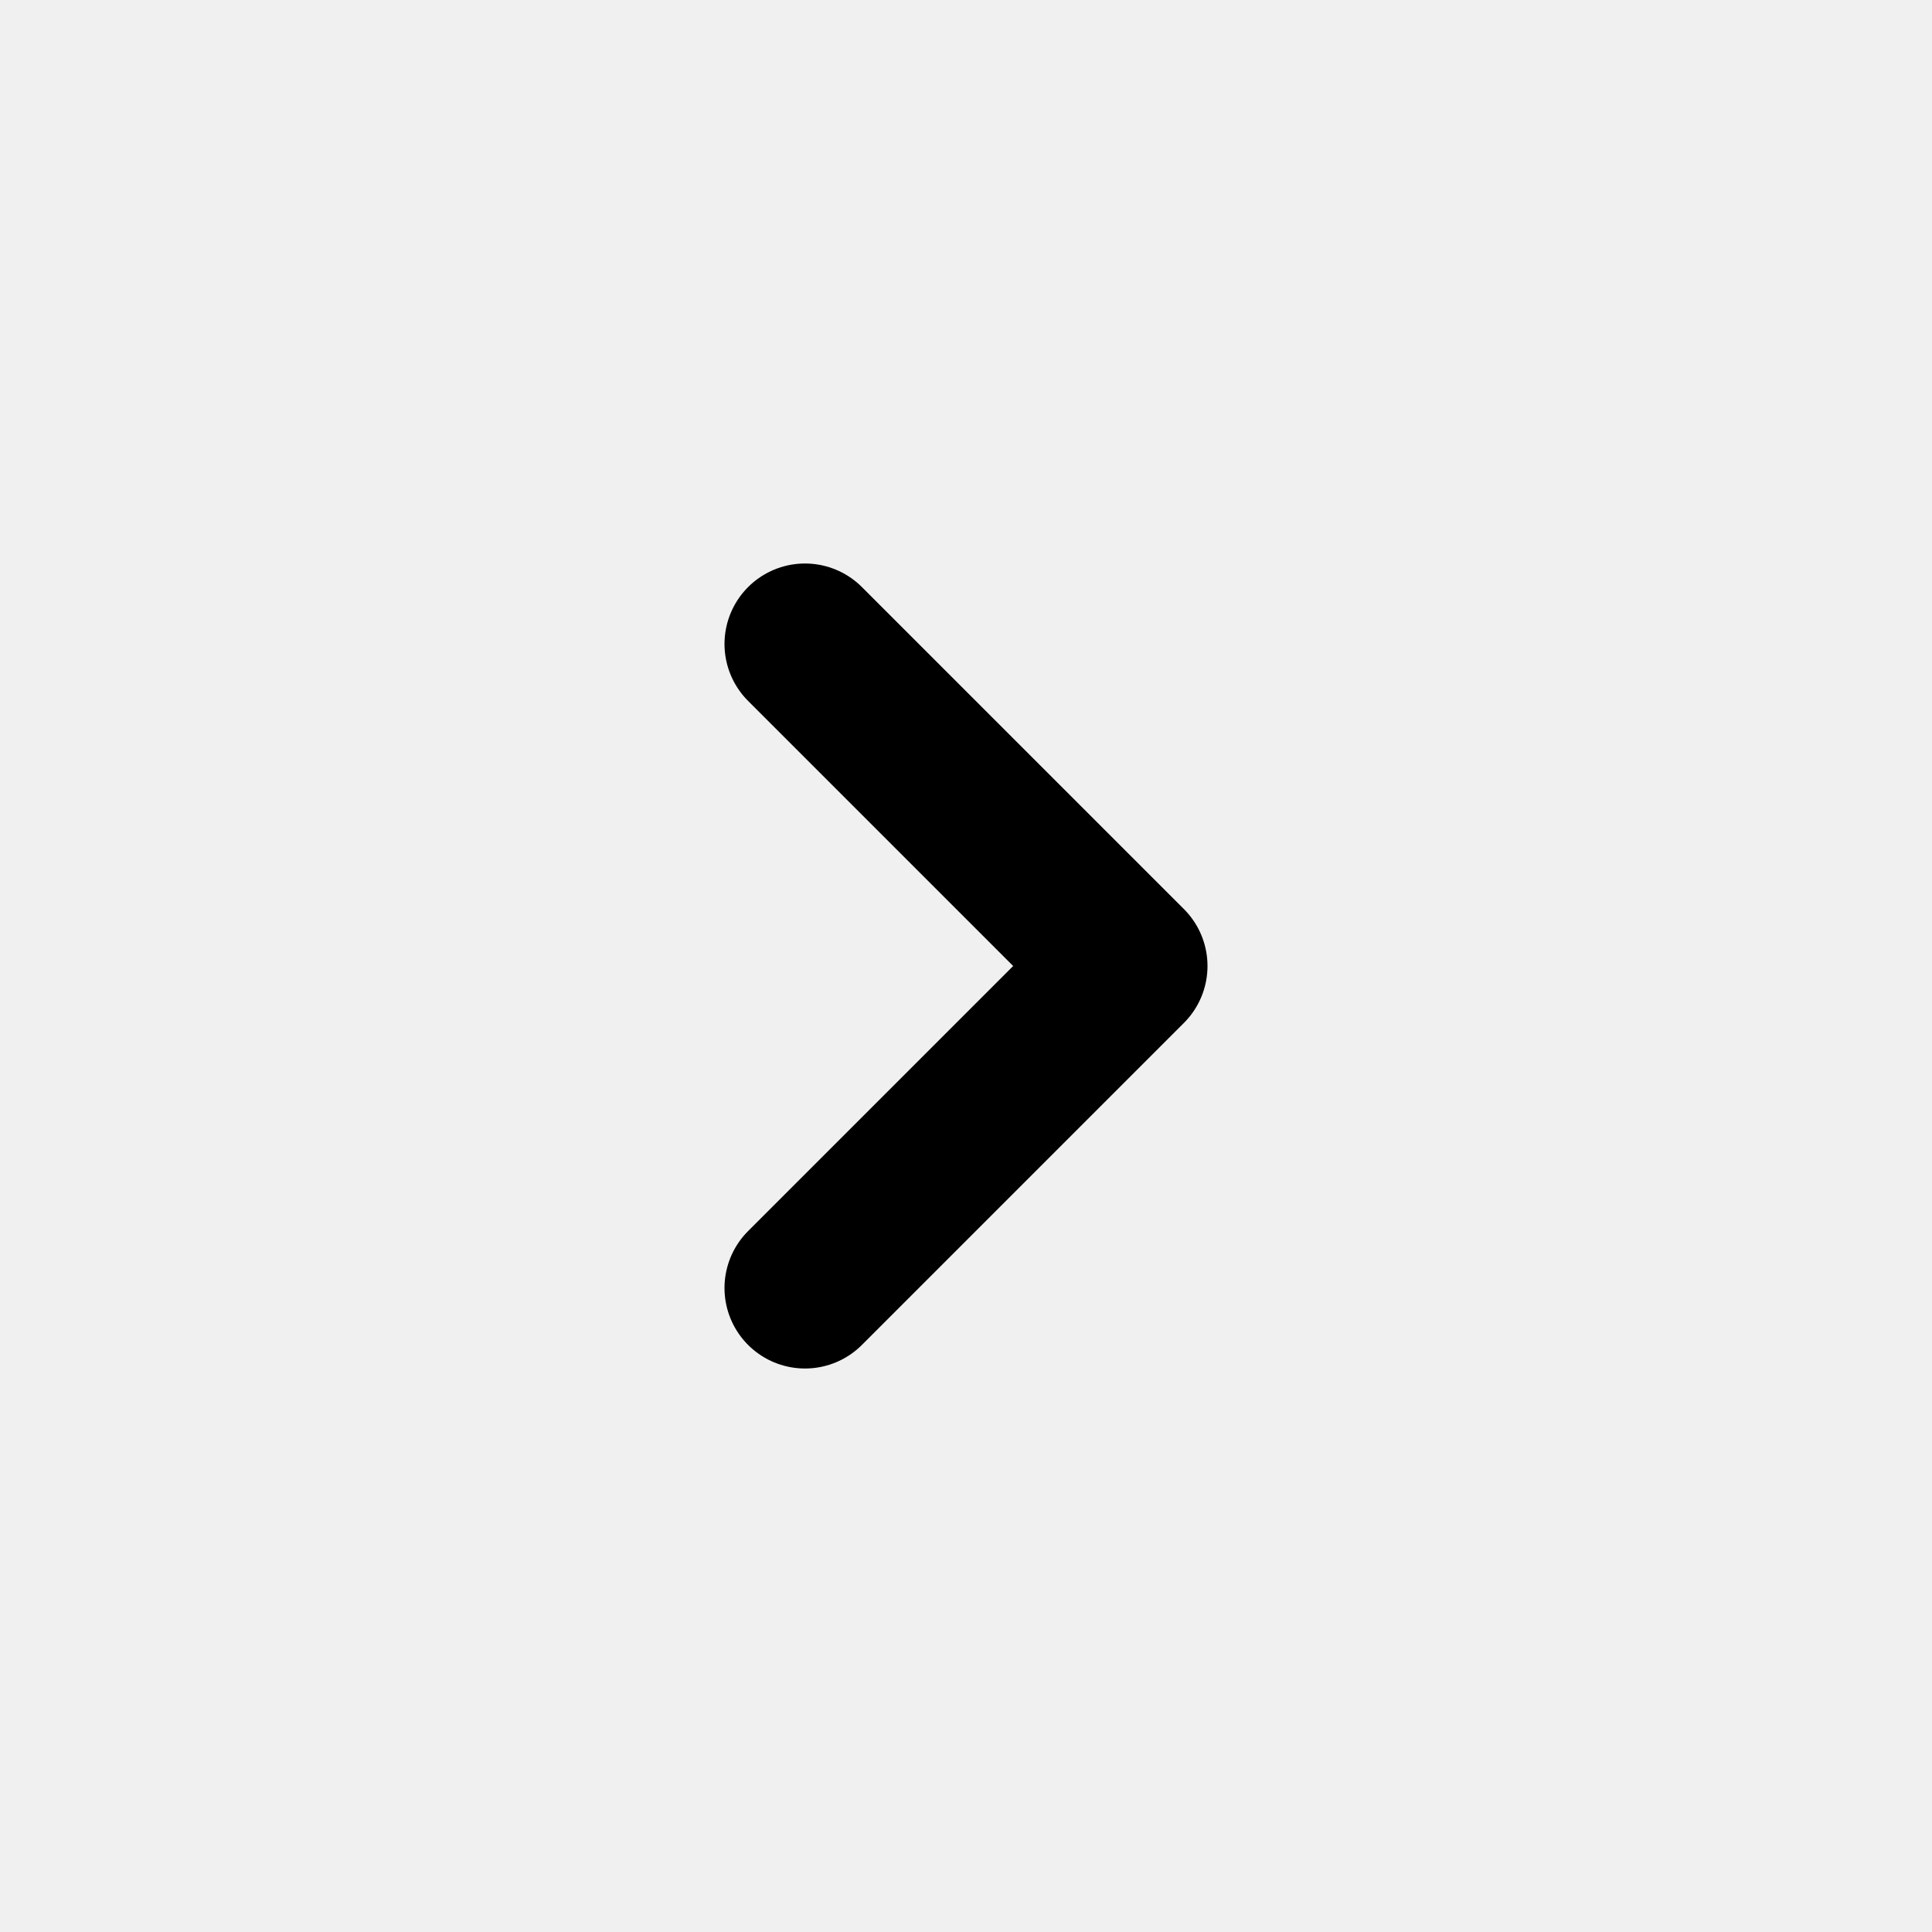
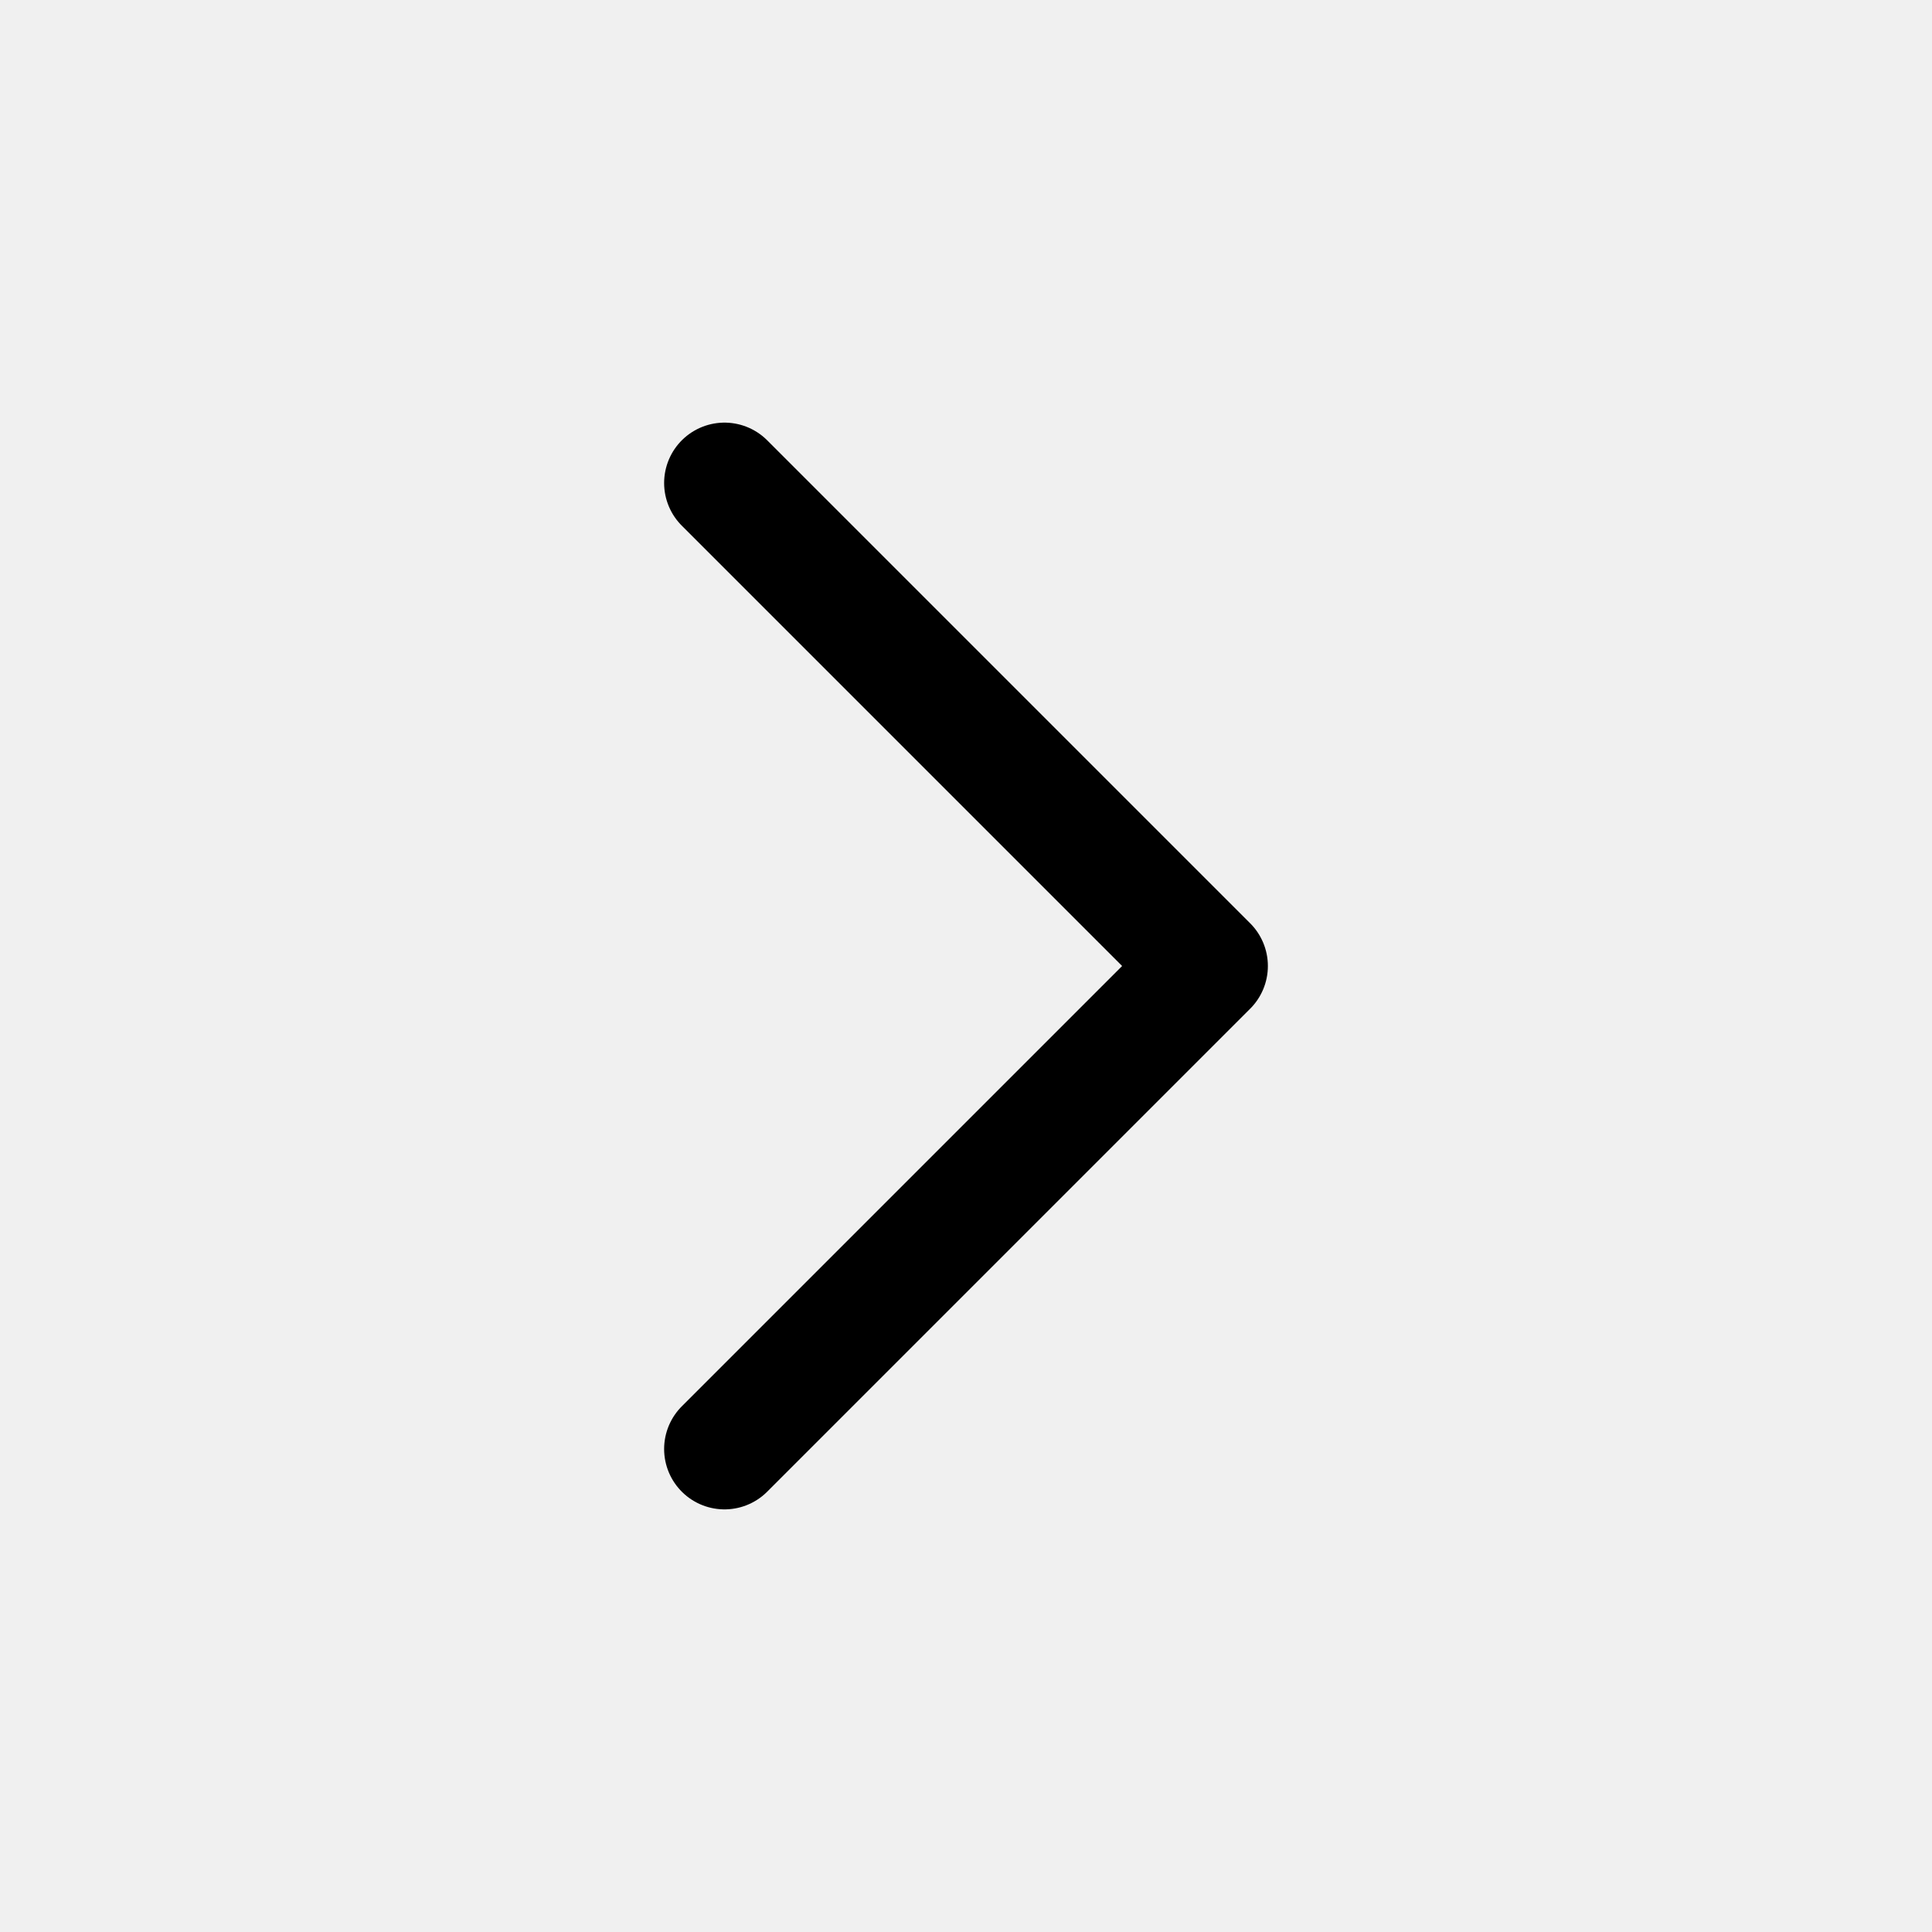
- <svg xmlns="http://www.w3.org/2000/svg" width="24" height="24" viewBox="0 0 24 24" fill="none">
-   <g id="Component 2">
-     <path id="Vector" d="M10 8L14 12L10 16" stroke="currentColor" stroke-width="2" stroke-linecap="round" stroke-linejoin="round" />
+ <svg xmlns="http://www.w3.org/2000/svg" width="16" height="16" viewBox="0 0 16 16" fill="none">
+   <g clip-path="url(#clip0_3957_119529)">
+     <path d="M6 4L10 8L6 12" stroke="currentColor" stroke-linecap="round" stroke-linejoin="round" />
  </g>
+   <defs>
+     <clipPath id="clip0_3957_119529">
+       <rect width="16" height="16" fill="white" />
+     </clipPath>
+   </defs>
</svg>
